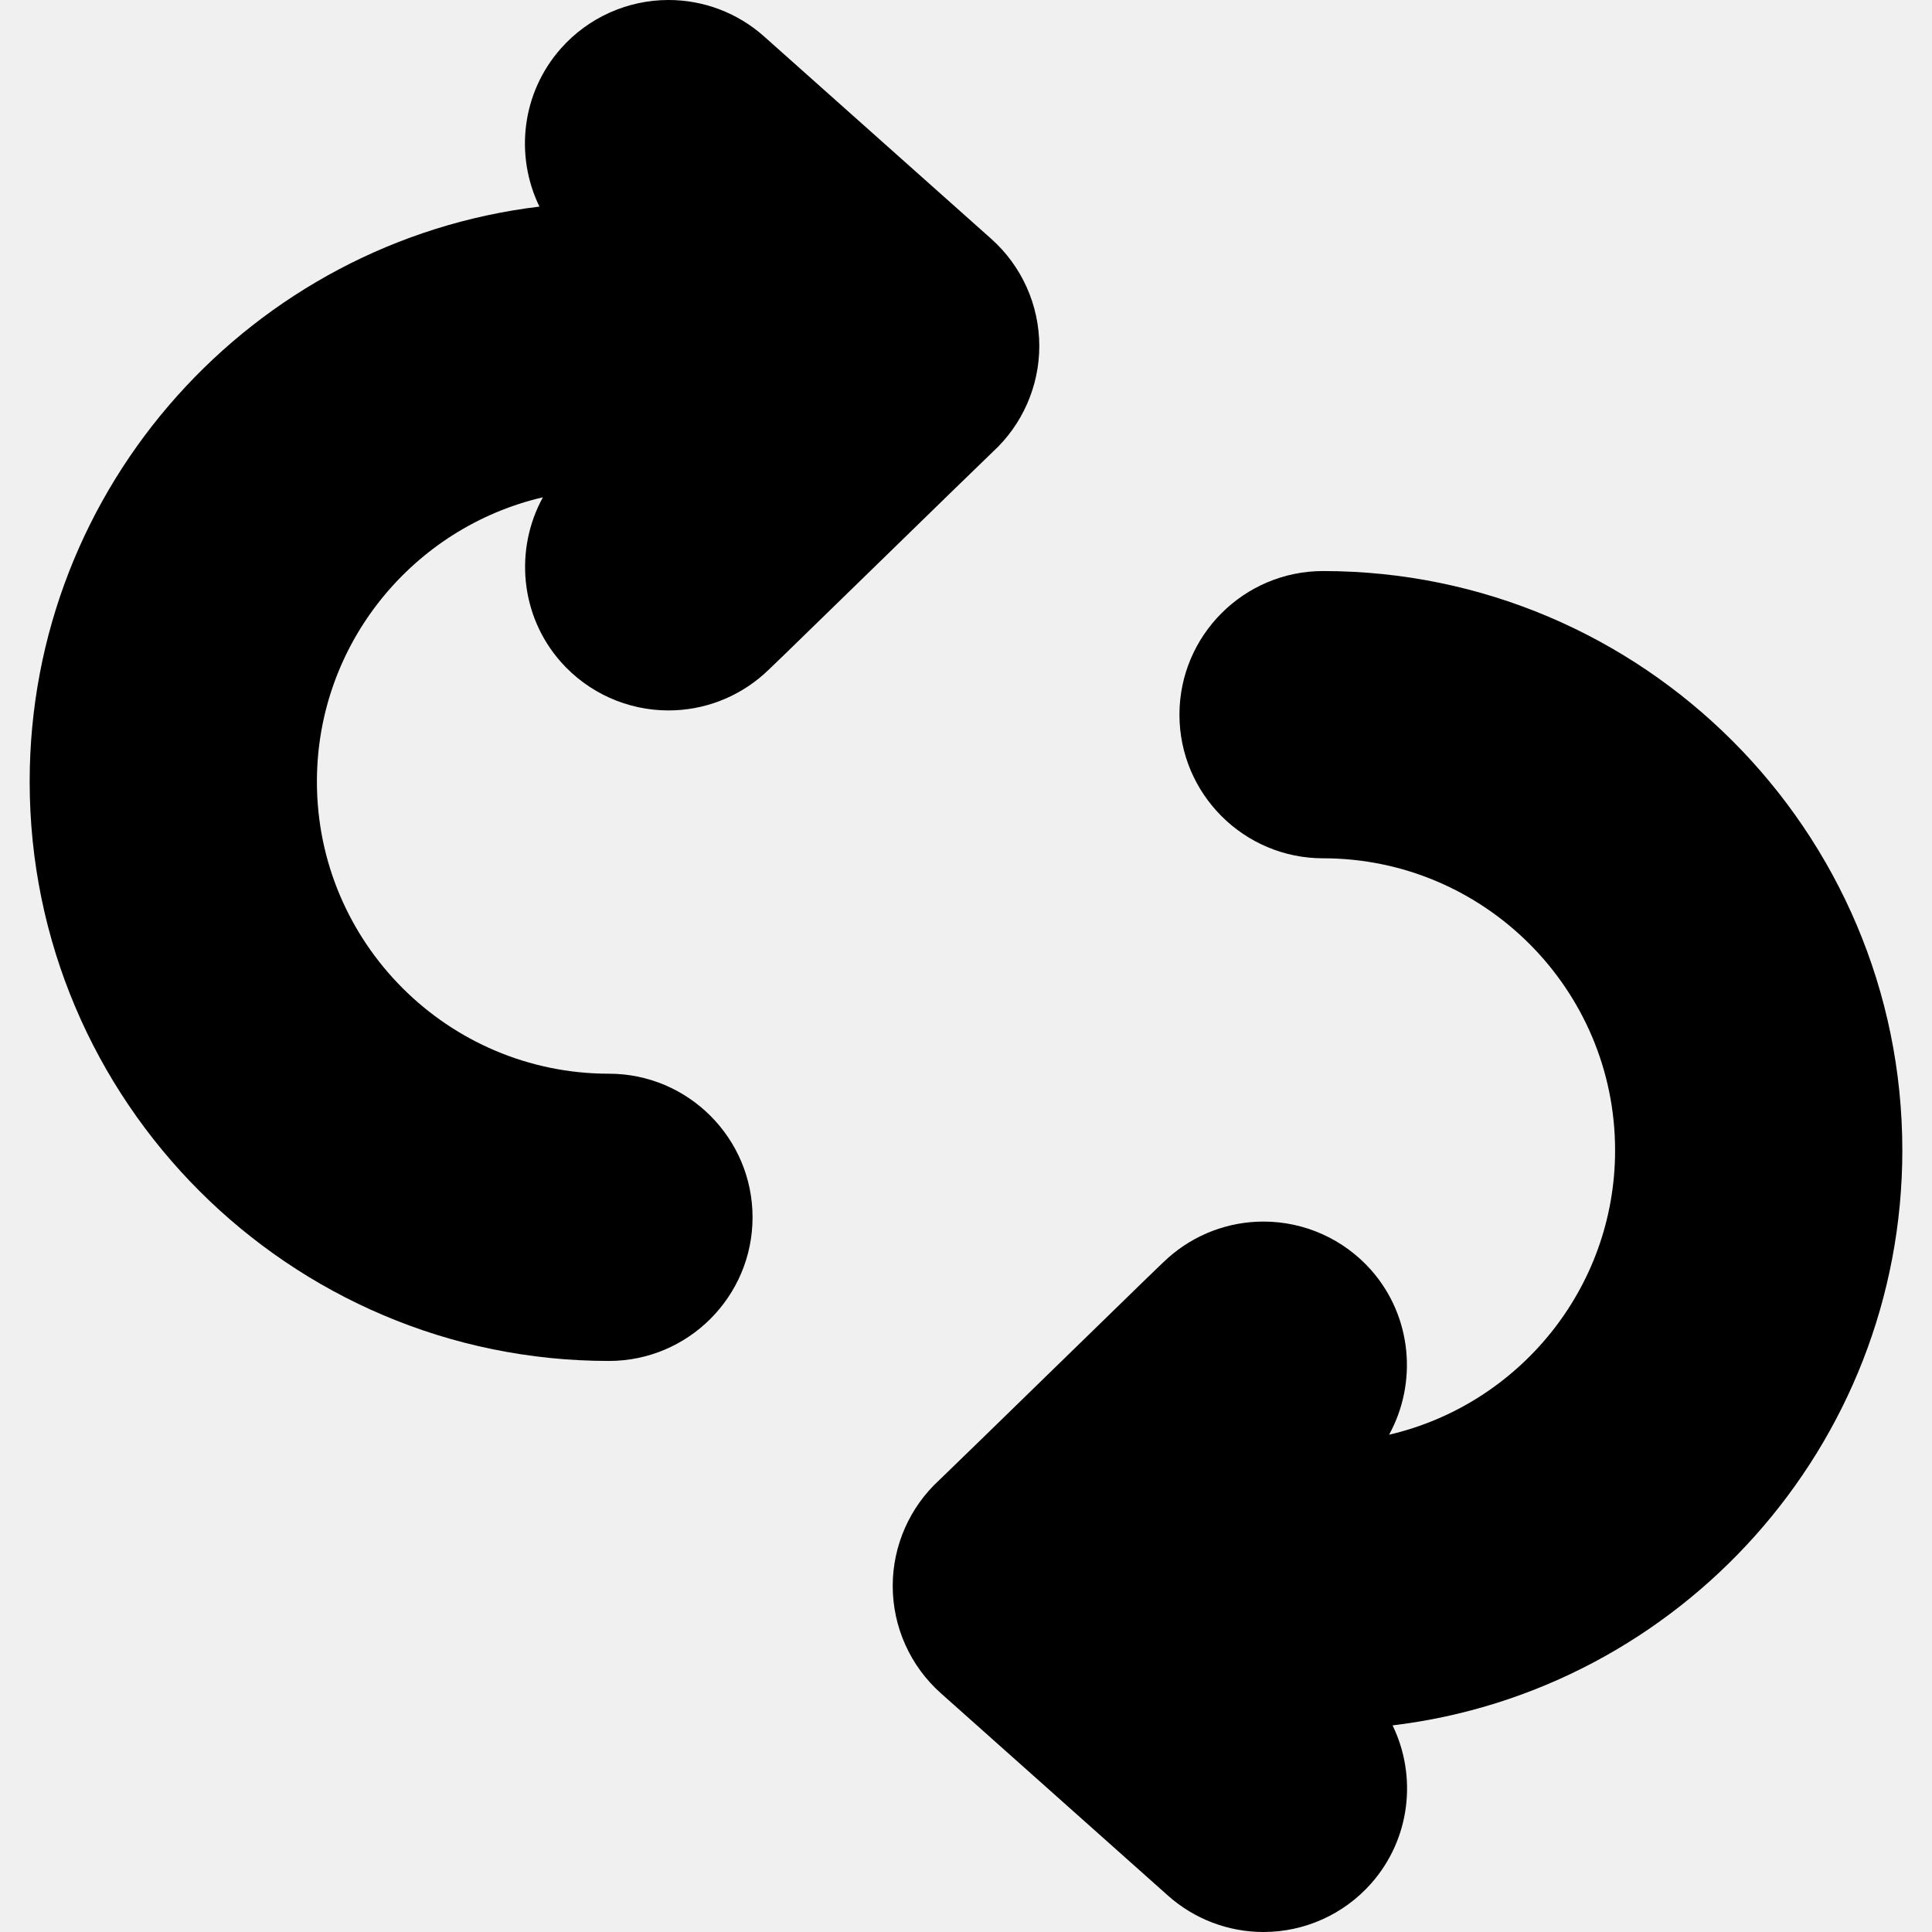
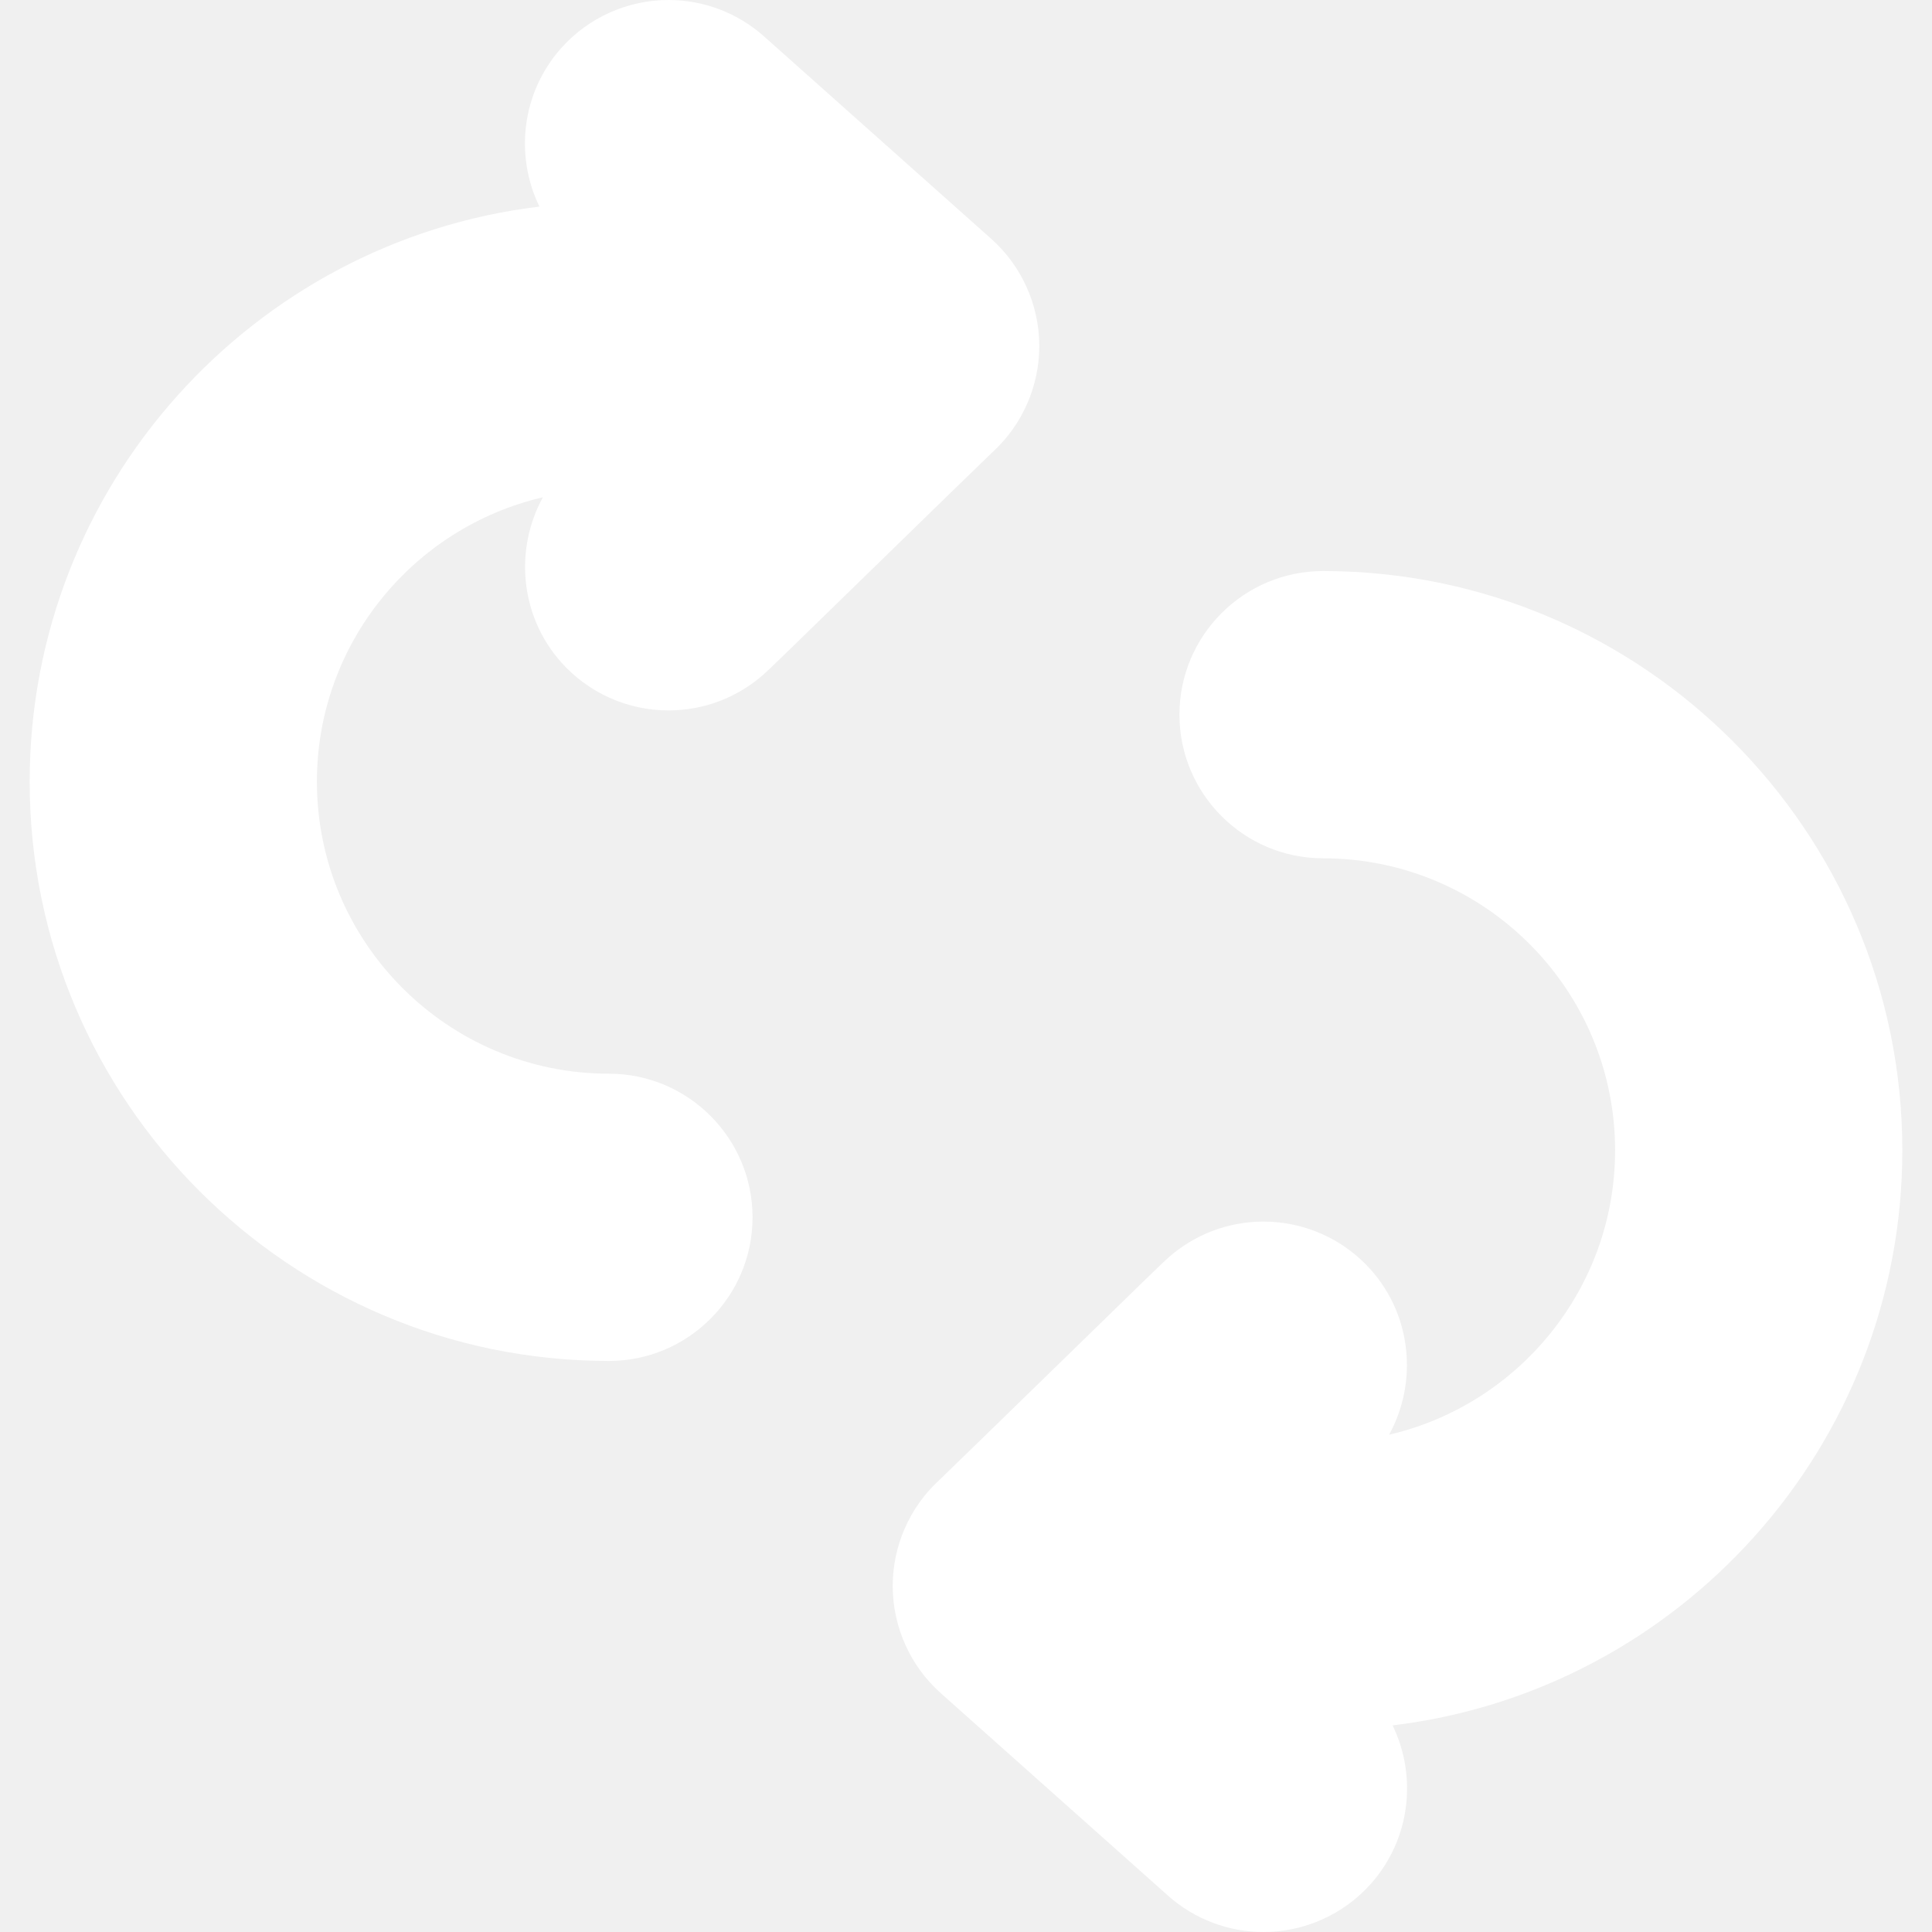
<svg xmlns="http://www.w3.org/2000/svg" viewBox="0 0 512 512">
-   <g>
+   <g fill="white">
    <path d="m275.423 91.704c-.001-10.877-4.669-21.256-12.811-28.477-.987-.875-59.338-52.876-60.205-53.644-6.97-6.179-15.935-9.583-25.244-9.583-10.884 0-21.266 4.668-28.486 12.808-10.516 11.86-12.259 28.509-5.722 41.946-75.994 9.128-135.093 73.988-135.093 152.402 0 84.645 68.864 153.51 153.51 153.51 20.987 0 38.062-17.074 38.062-38.062 0-20.987-17.075-38.061-38.062-38.061-42.671 0-77.387-34.715-77.387-77.387 0-36.653 25.622-67.413 59.889-75.367-7.547 13.724-6.119 31.358 4.802 43.674 7.219 8.14 17.6 12.809 28.482 12.809h.004c9.31 0 18.275-3.403 25.251-9.589 1.405-1.247 4.066-3.816 31.453-30.508 10.842-10.566 27.163-26.474 29.217-28.412 7.847-7.194 12.342-17.412 12.34-28.059z" />
    <path d="m504.138 304.844c0-84.645-68.864-153.51-153.51-153.51-20.987 0-38.062 17.074-38.062 38.062 0 20.987 17.075 38.061 38.062 38.061 42.671 0 77.387 34.715 77.387 77.387 0 36.653-25.622 67.413-59.889 75.367 7.547-13.724 6.119-31.357-4.802-43.674-7.219-8.14-17.6-12.809-28.486-12.809-9.31 0-18.275 3.403-25.251 9.589-1.405 1.247-4.066 3.816-31.453 30.508-10.842 10.566-27.163 26.474-29.217 28.412-7.846 7.194-12.341 17.412-12.339 28.058.001 10.877 4.669 21.255 12.811 28.477.987.875 59.338 52.875 60.205 53.644 6.97 6.179 15.935 9.583 25.245 9.583 10.884 0 21.266-4.668 28.486-12.808 10.516-11.86 12.259-28.509 5.722-41.946 75.992-9.127 135.091-73.987 135.091-152.401z" />
  </g>
</svg>
